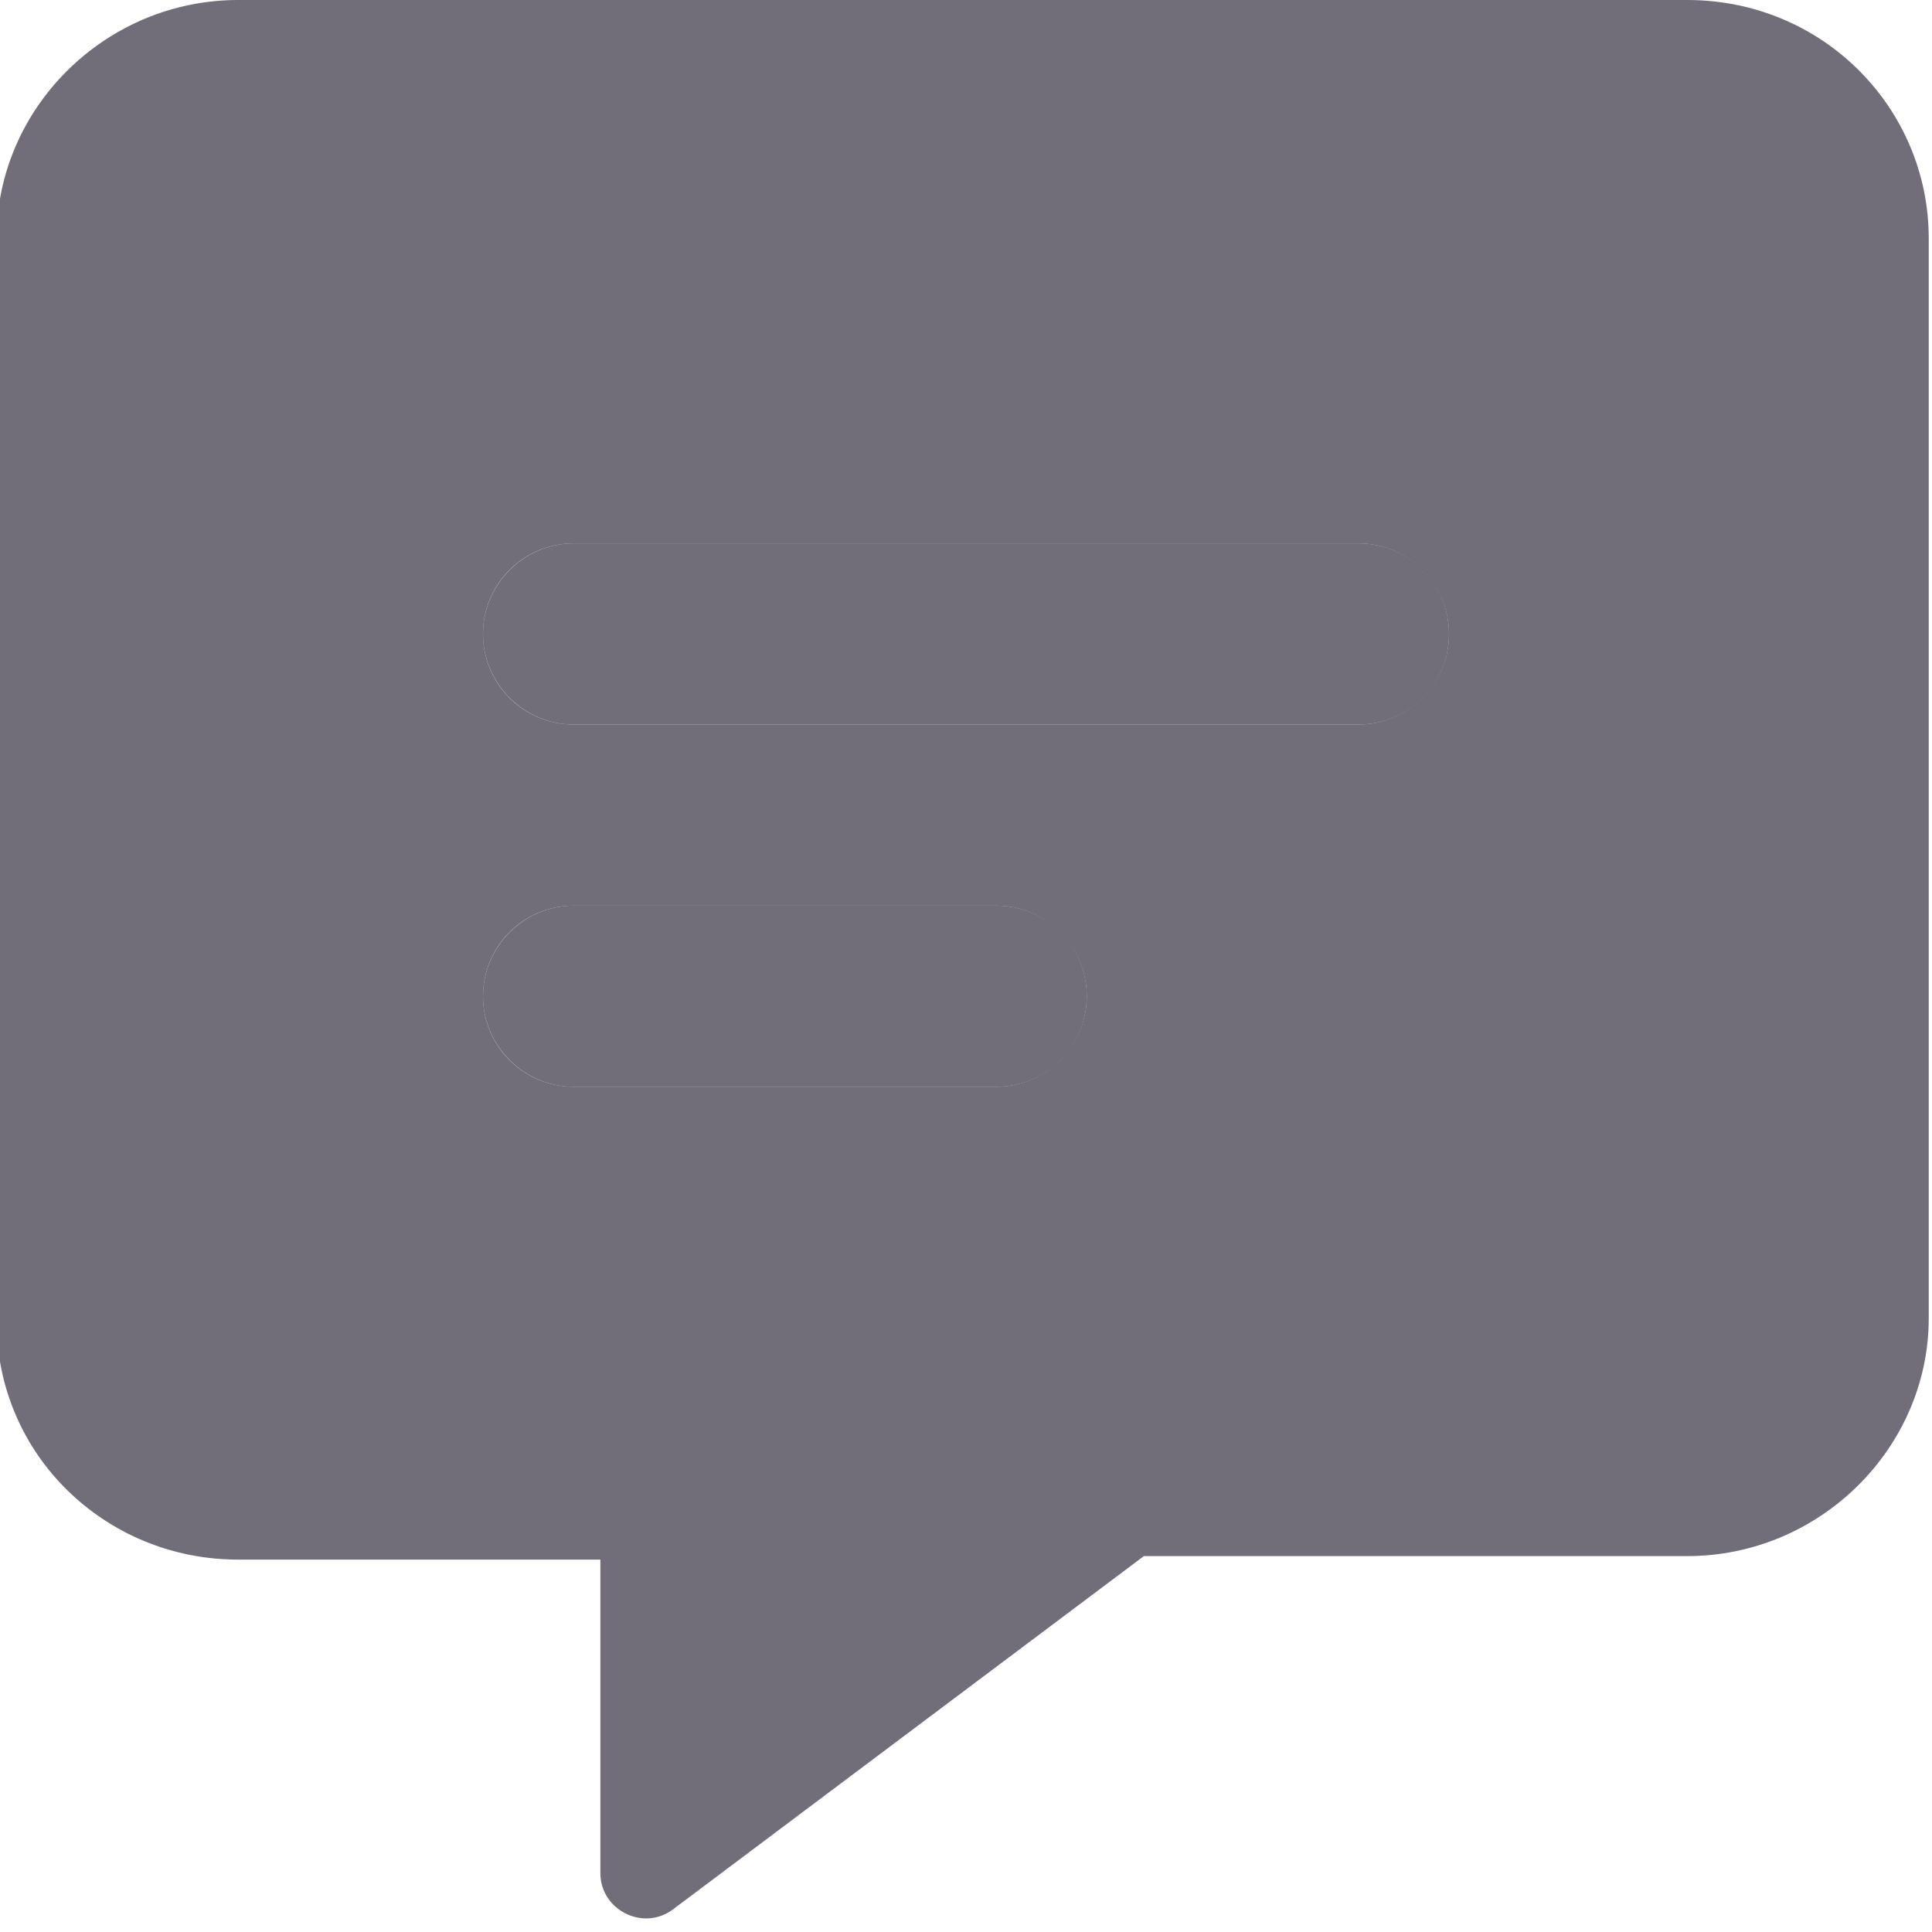
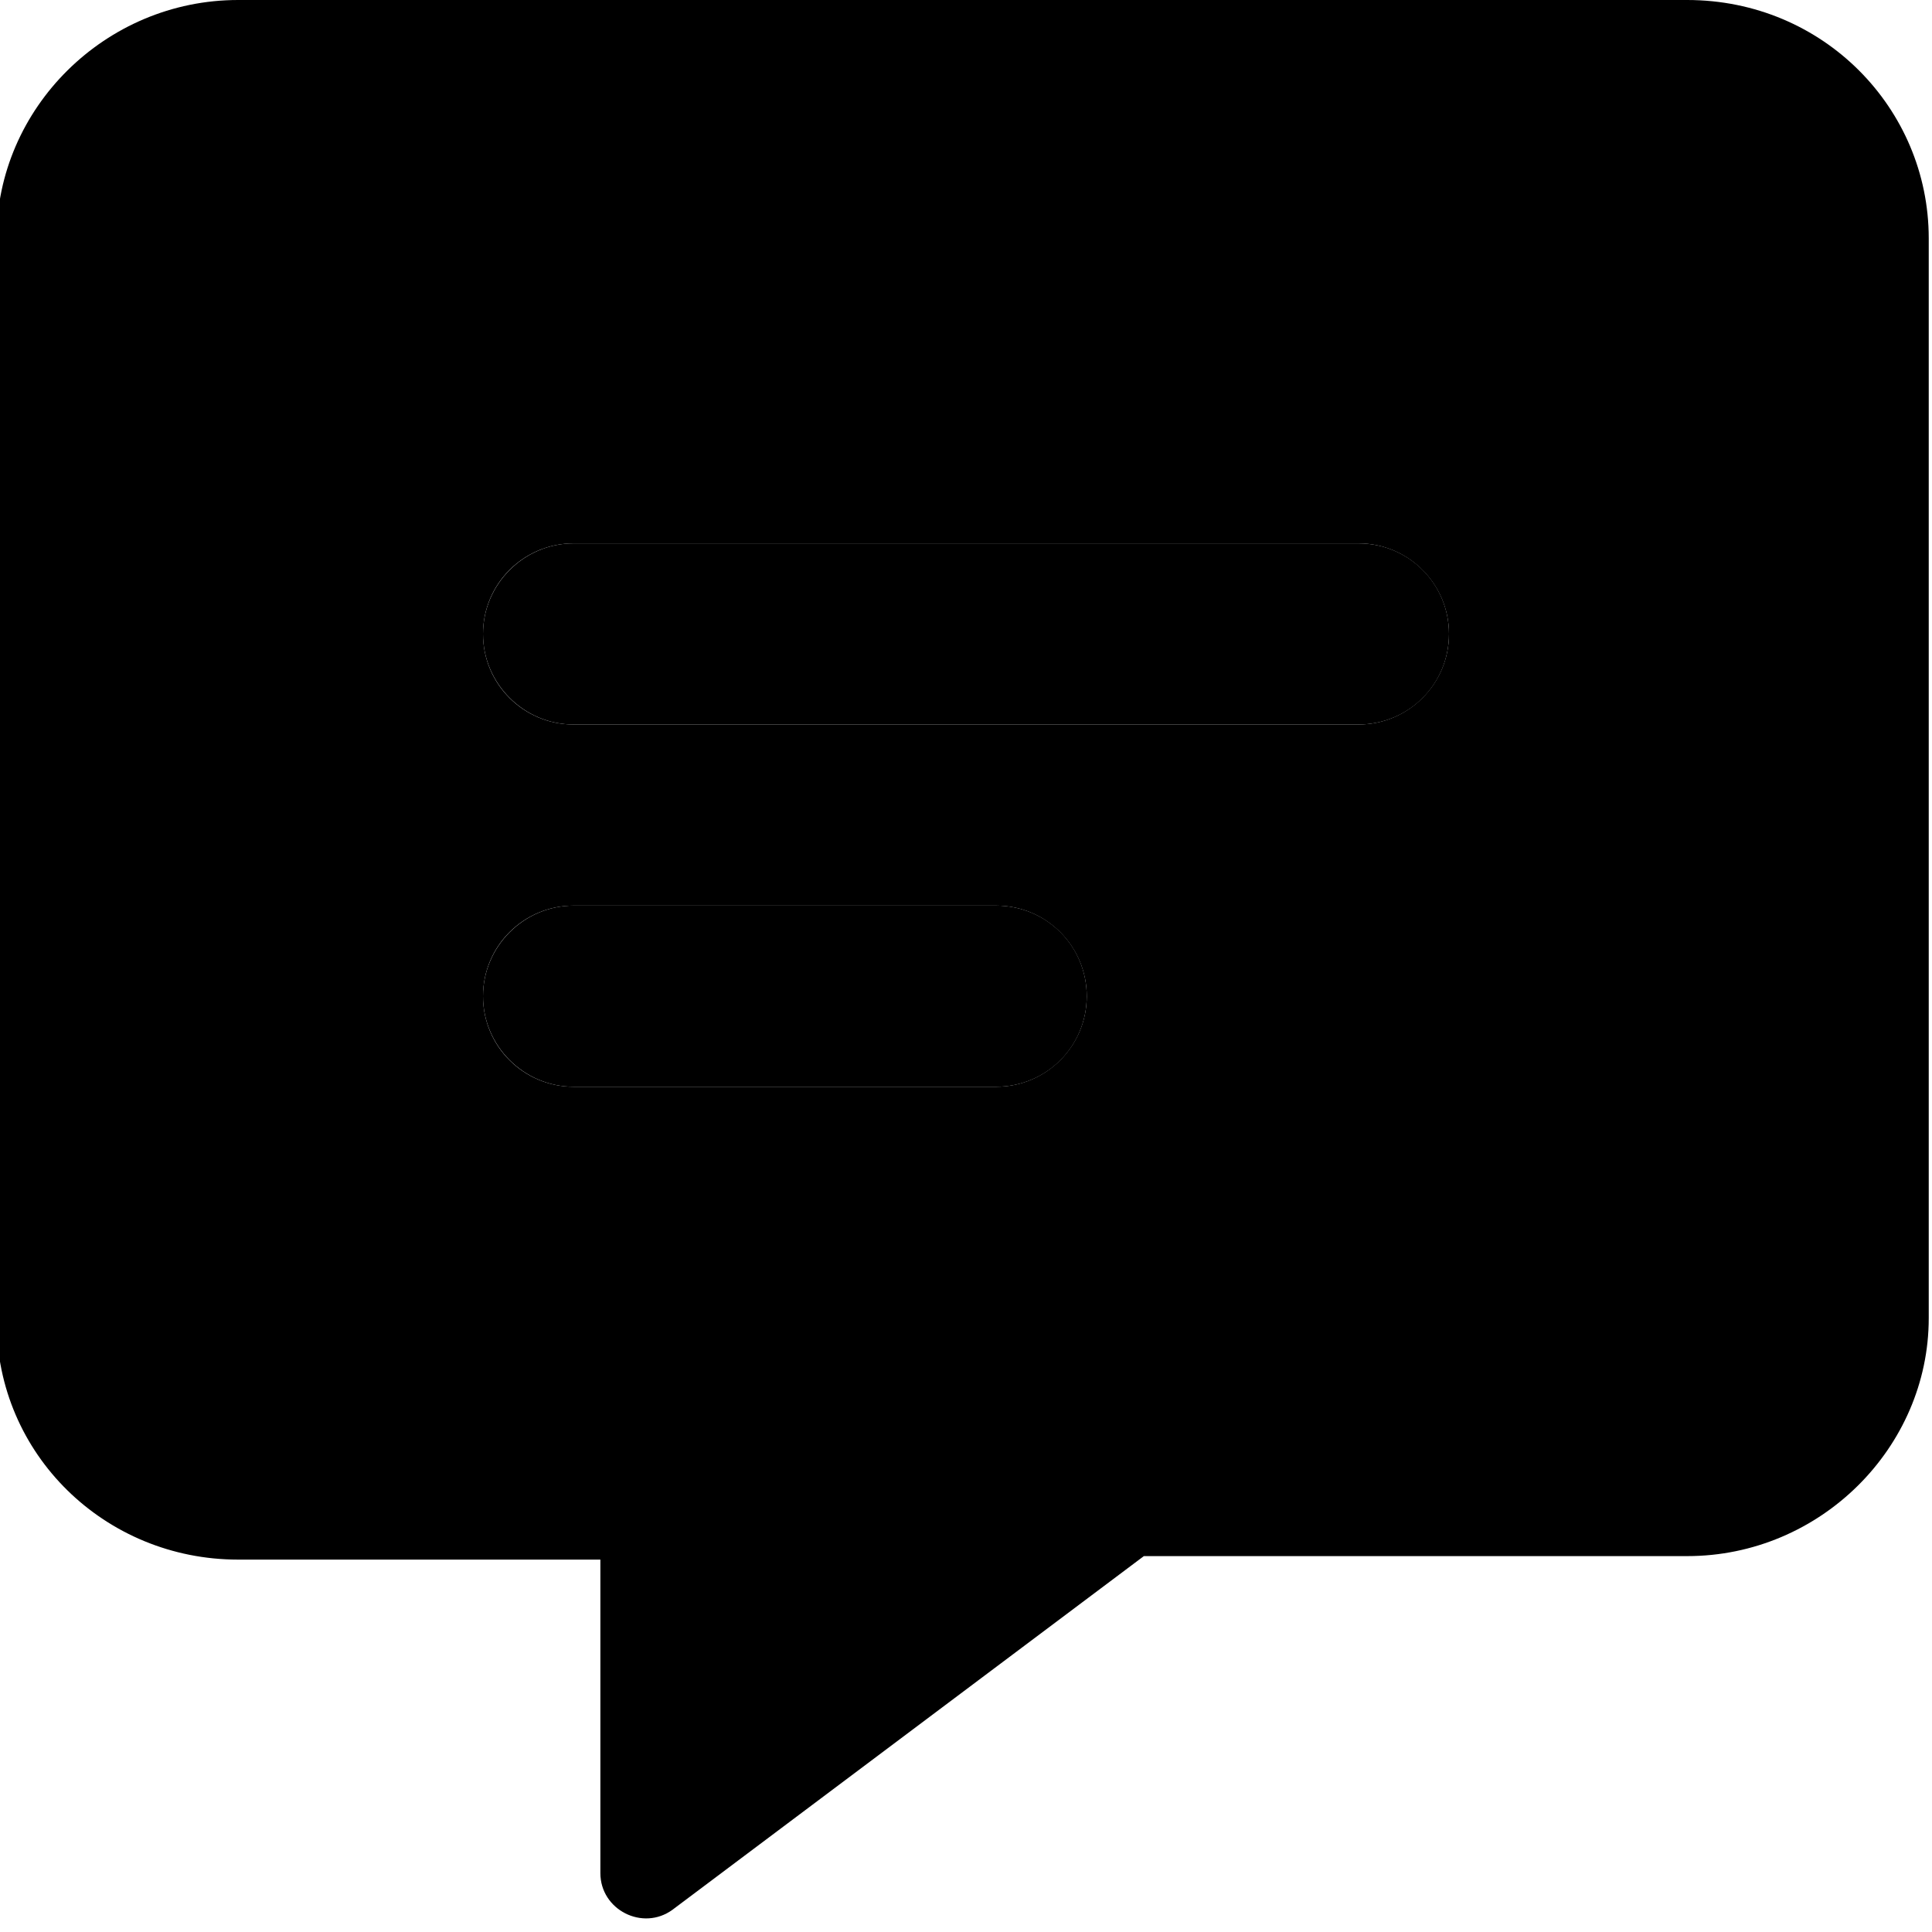
- <svg xmlns="http://www.w3.org/2000/svg" viewBox="0 0 16 16" fill="currentColor">
-   <path d="M11.25 4.5H4.75C4.338 4.5 4 4.838 4 5.25C4 5.662 4.338 6 4.75 6H11.25C11.666 6 12 5.666 12 5.25C12 4.834 11.666 4.5 11.25 4.5ZM8.25 7.5H4.75C4.338 7.5 4 7.838 4 8.25C4 8.662 4.338 9 4.75 9H8.25C8.666 9 9 8.666 9 8.25C9 7.834 8.666 7.5 8.25 7.5Z" fill="rgba(47, 43, 61, 0.68)" />
-   <path d="M13.972 0H1.972C0.87 0 -0.028 0.898 -0.028 1.972V10.944C-0.028 12.045 0.87 12.916 1.972 12.916H4.972V15.512C4.972 15.817 5.323 15.995 5.569 15.816L9.473 12.887H13.973C15.074 12.887 15.973 11.989 15.973 10.916V1.972C15.972 0.898 15.1 0 13.972 0ZM8.25 9H4.75C4.338 9 4 8.666 4 8.25C4 7.834 4.338 7.5 4.75 7.5H8.25C8.666 7.5 9 7.838 9 8.25C9 8.662 8.666 9 8.25 9ZM11.25 6H4.75C4.338 6 4 5.666 4 5.25C4 4.834 4.338 4.5 4.75 4.5H11.25C11.666 4.5 12 4.838 12 5.25C12 5.662 11.666 6 11.25 6Z" fill="rgba(47, 43, 61, 0.68)" />
+ <svg xmlns="http://www.w3.org/2000/svg" viewBox="0 0 16 16" width="1em" height="1em" fill="currentColor">
+   <path d="M11.25 4.5H4.75C4.338 4.5 4 4.838 4 5.25C4 5.662 4.338 6 4.75 6H11.25C11.666 6 12 5.666 12 5.25C12 4.834 11.666 4.5 11.25 4.5ZM8.25 7.5H4.75C4.338 7.5 4 7.838 4 8.25C4 8.662 4.338 9 4.75 9H8.25C8.666 9 9 8.666 9 8.25C9 7.834 8.666 7.5 8.25 7.5Z">
+         </path>
+   <path d="M13.972 0H1.972C0.87 0 -0.028 0.898 -0.028 1.972V10.944C-0.028 12.045 0.87 12.916 1.972 12.916H4.972V15.512C4.972 15.817 5.323 15.995 5.569 15.816L9.473 12.887H13.973C15.074 12.887 15.973 11.989 15.973 10.916V1.972C15.972 0.898 15.1 0 13.972 0ZM8.25 9H4.75C4.338 9 4 8.666 4 8.25C4 7.834 4.338 7.5 4.75 7.5H8.25C8.666 7.5 9 7.838 9 8.25C9 8.662 8.666 9 8.25 9ZM11.25 6H4.75C4.338 6 4 5.666 4 5.25C4 4.834 4.338 4.5 4.75 4.5H11.25C11.666 4.5 12 4.838 12 5.25C12 5.662 11.666 6 11.25 6Z">
+         </path>
</svg>
